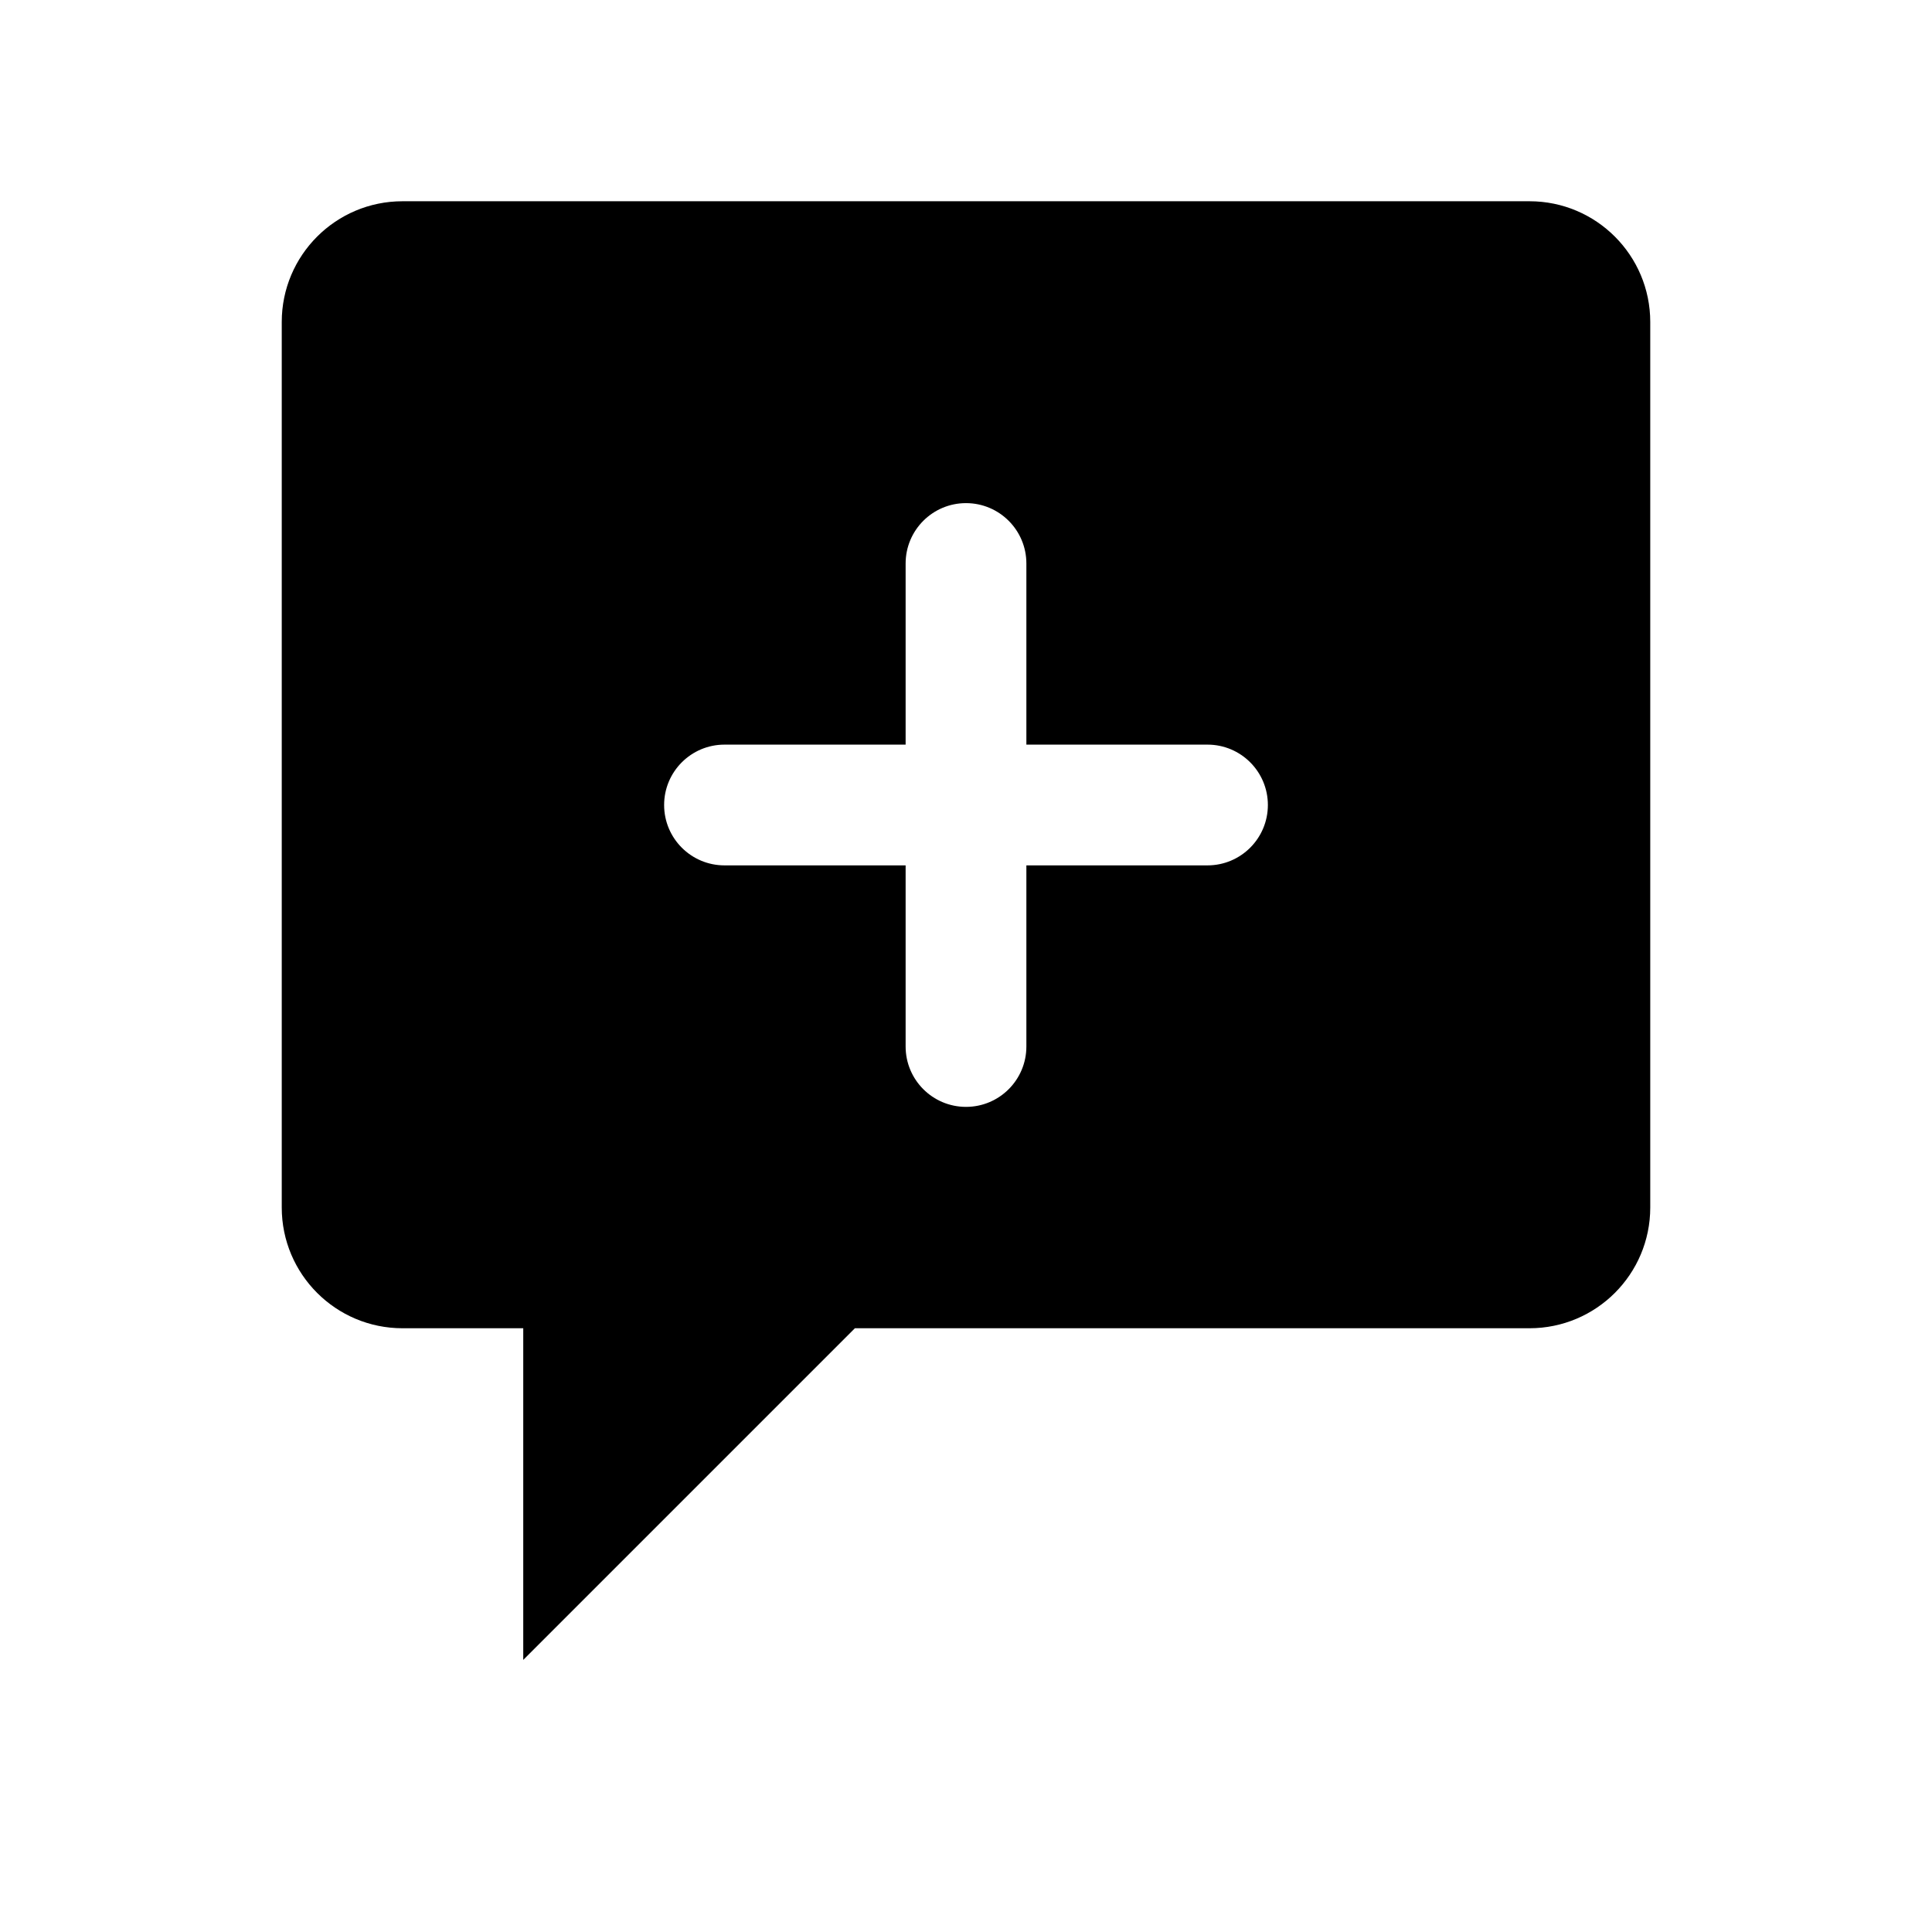
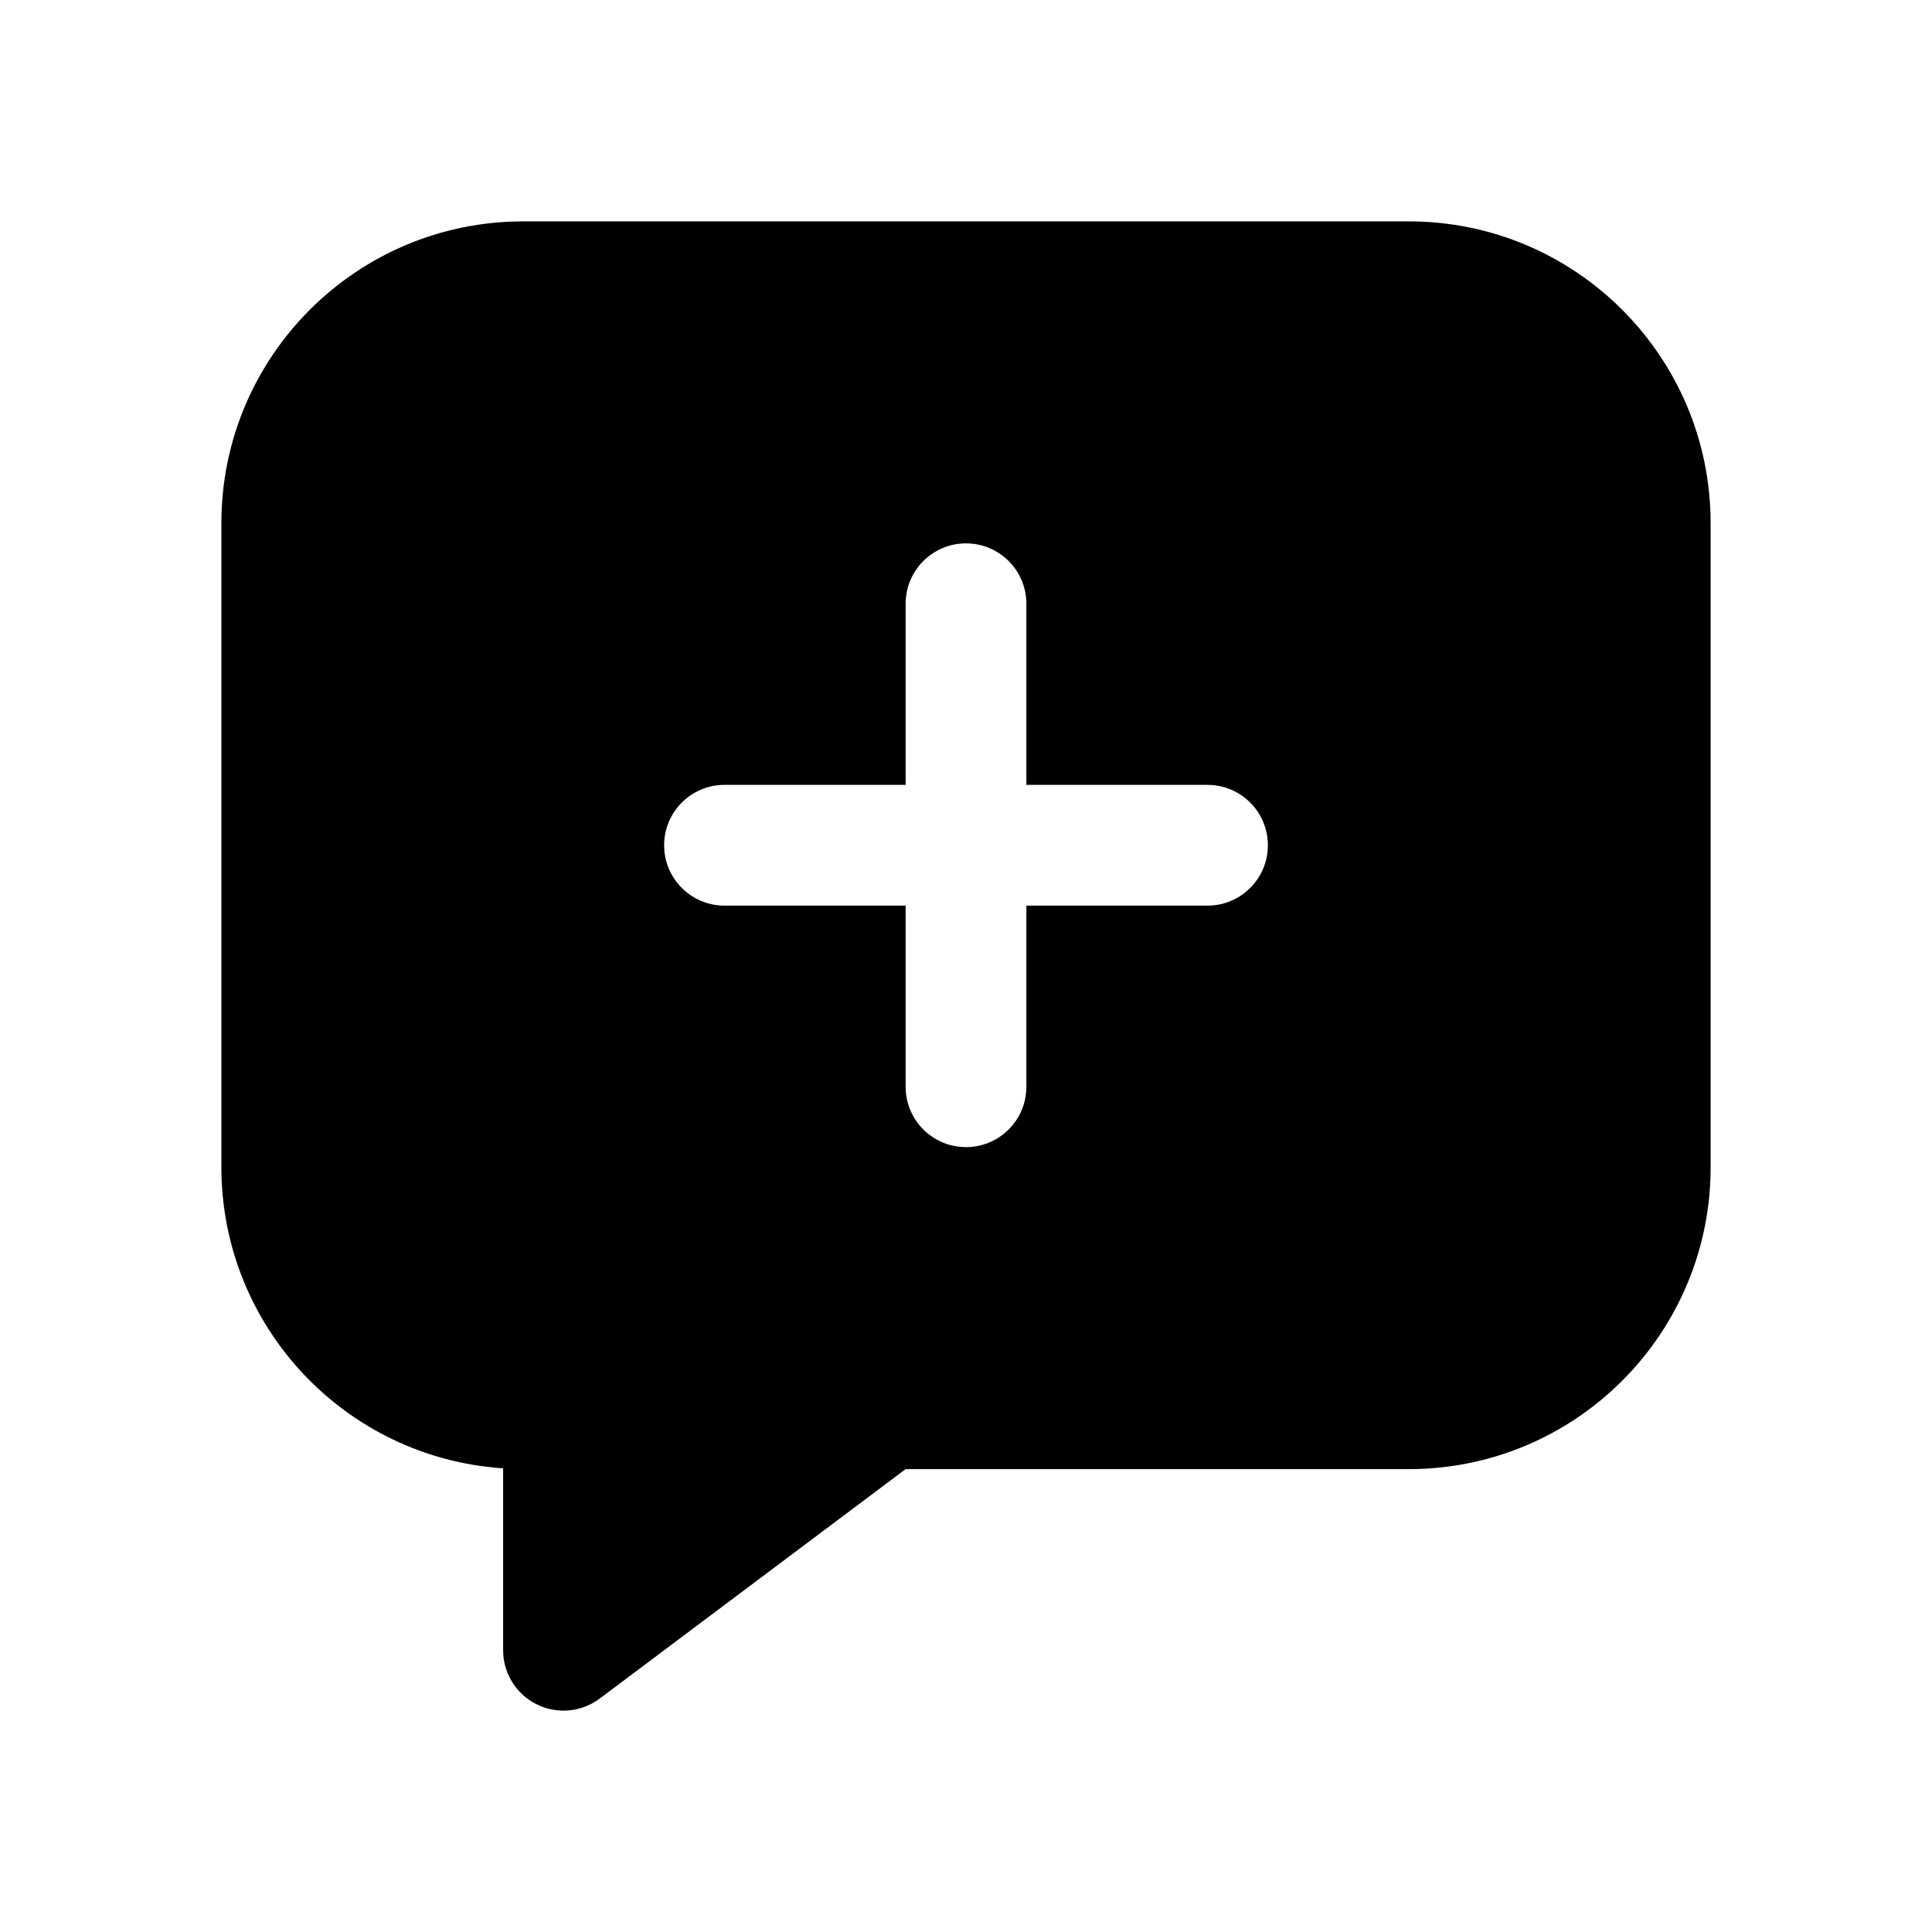
<svg xmlns="http://www.w3.org/2000/svg" viewBox="0 0 24 24" fill="none">
-   <path fill-rule="evenodd" clip-rule="evenodd" d="M5 2.5A1.5 1.5 0 0 0 3.5 4v11A1.5 1.5 0 0 0 5 16.5h1.5v4.12L10.62 16.5H19a1.5 1.5 0 0 0 1.5-1.5V4A1.5 1.5 0 0 0 19 2.5H5ZM12 6.25a.75.75 0 0 1 .75.75v2.25H15a.75.75 0 0 1 0 1.5h-2.25V13a.75.75 0 0 1-1.5 0v-2.25H9a.75.75 0 0 1 0-1.5h2.25V7a.75.75 0 0 1 .75-.75Z" fill="currentColor" />
+   <path fill-rule="evenodd" clip-rule="evenodd" d="M6.5 2.75A3.75 3.75 0 0 0 2.75 6.5v8a3.75 3.75 0 0 0 3.5 3.74v2.26a.75.75 0 0 0 1.2.6l3.8-2.85h6.25a3.75 3.75 0 0 0 3.75-3.75v-8a3.75 3.75 0 0 0-3.75-3.75h-11ZM12 6.75a.75.75 0 0 1 .75.75v2.25H15a.75.75 0 0 1 0 1.5h-2.25v2.25a.75.75 0 0 1-1.5 0v-2.25H9a.75.75 0 0 1 0-1.5h2.25V7.5a.75.75 0 0 1 .75-.75Z" fill="currentColor" />
</svg>
